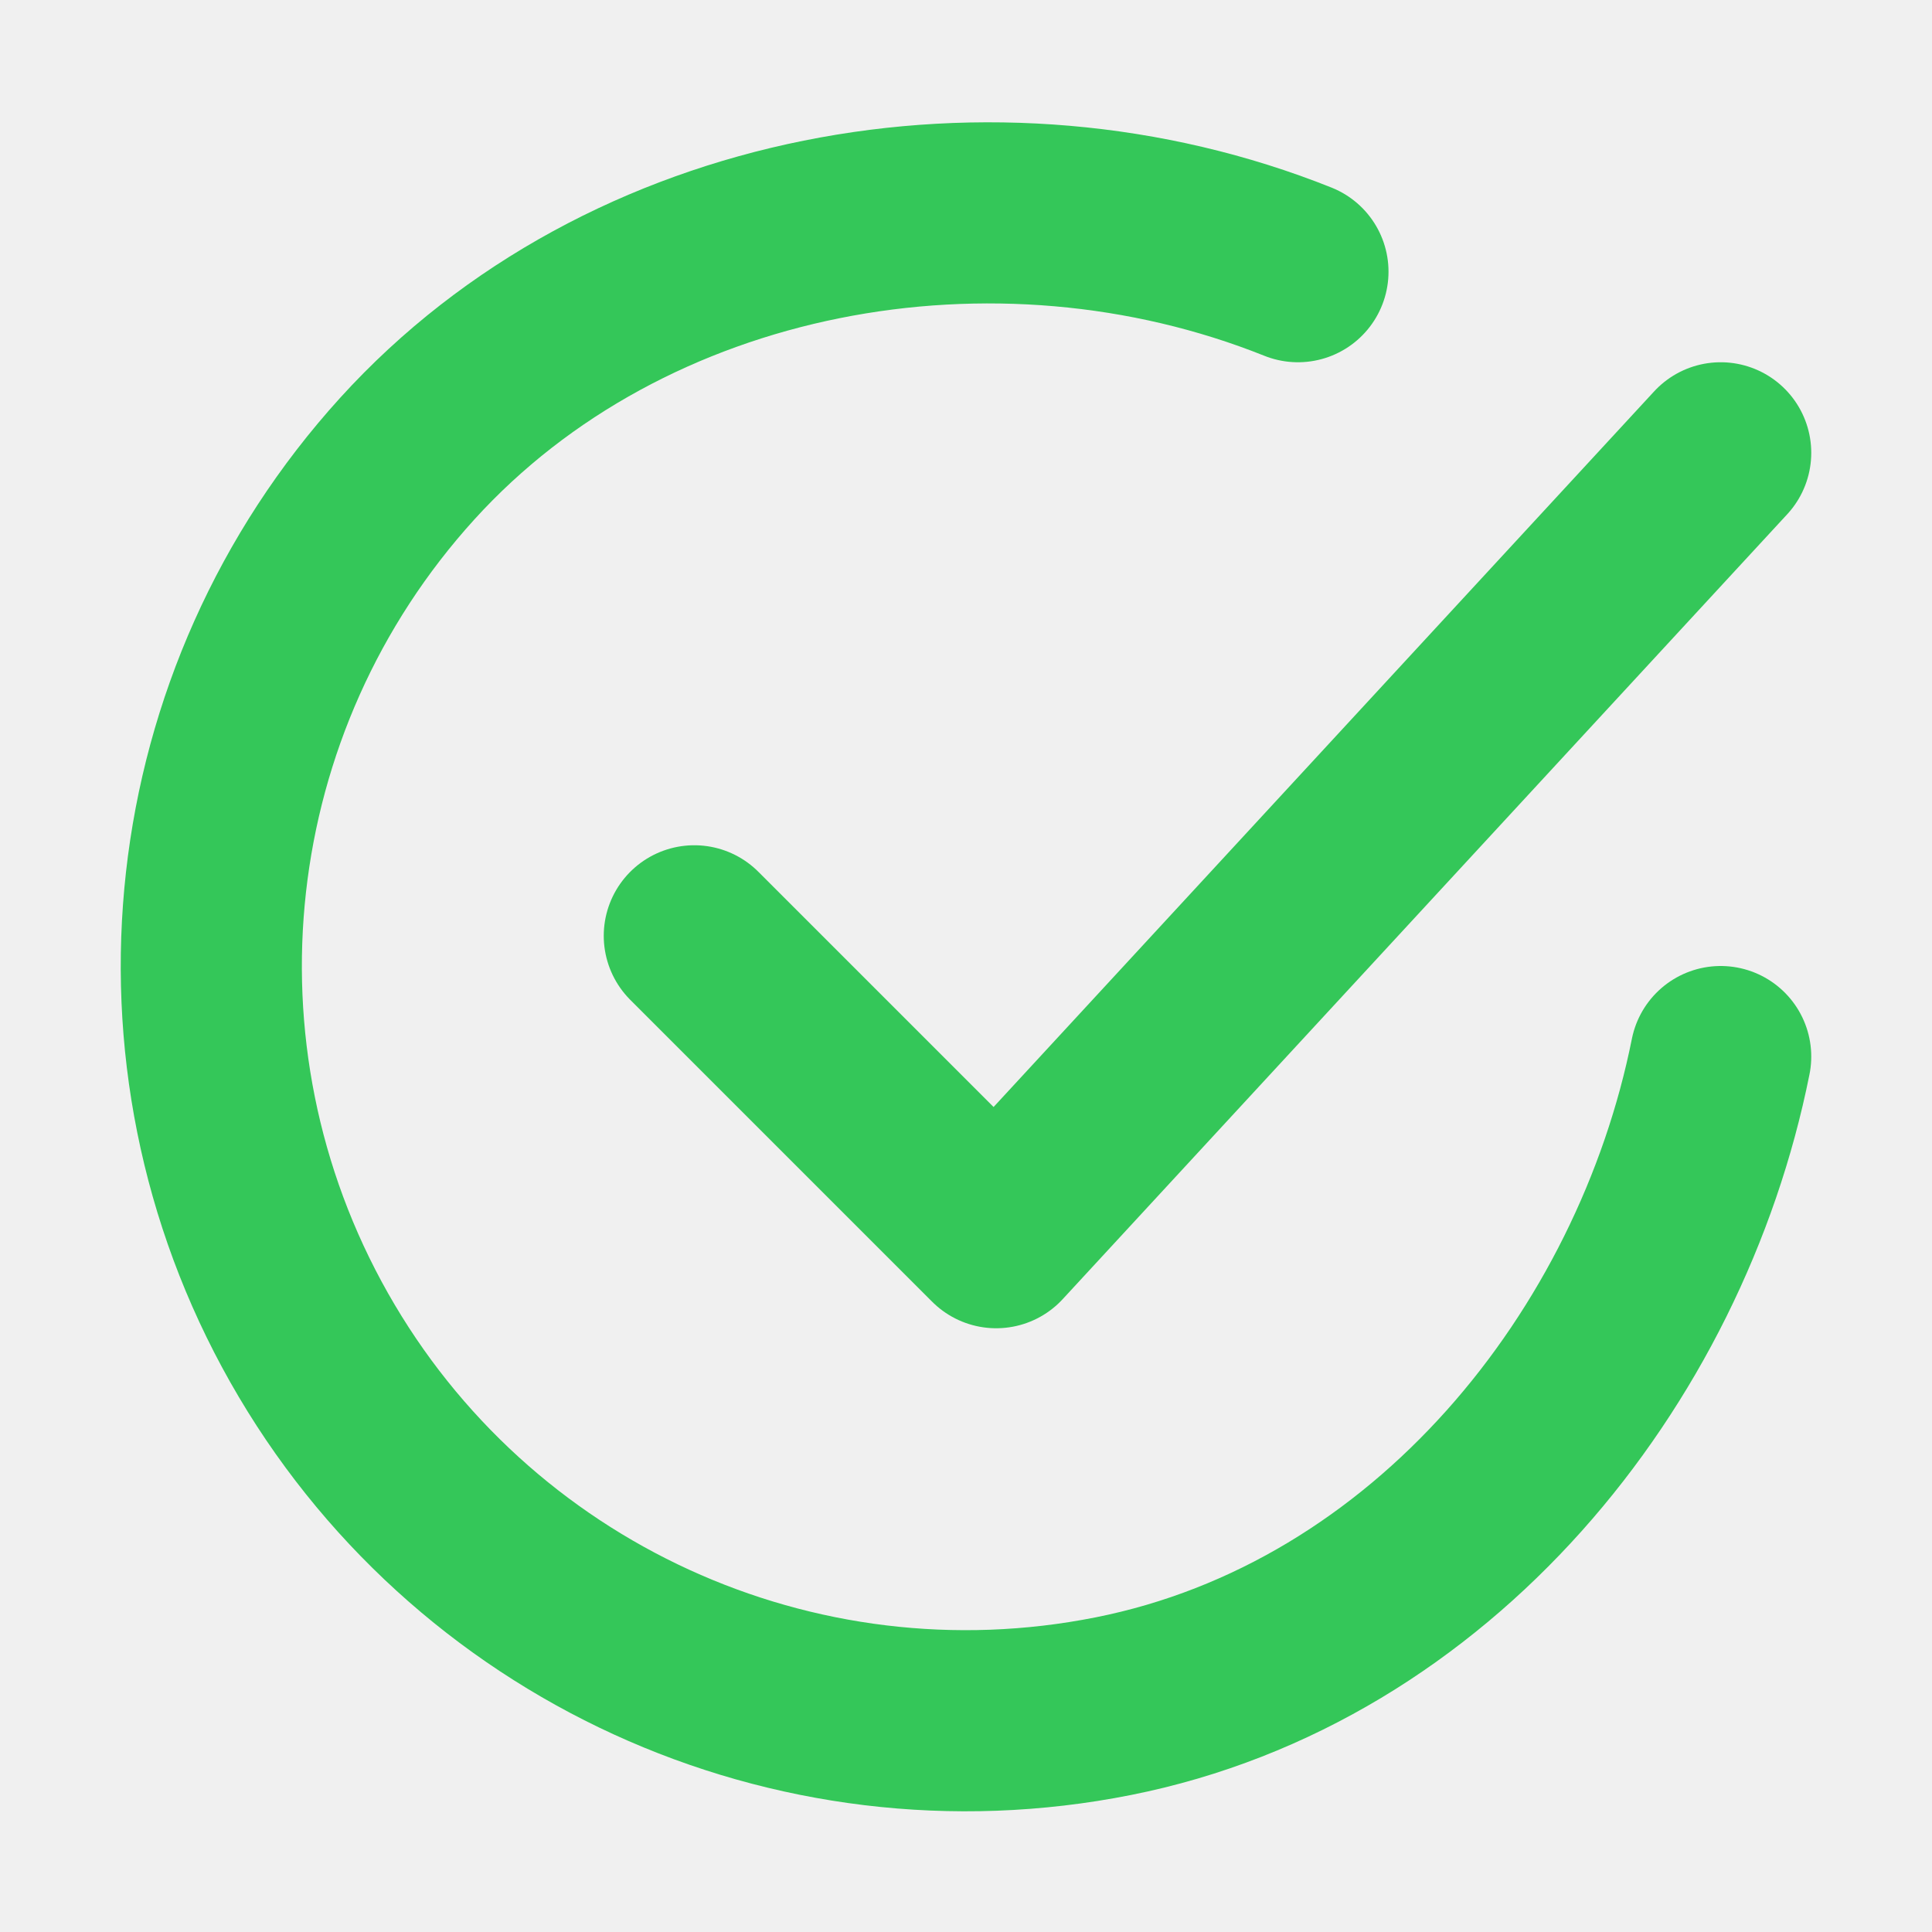
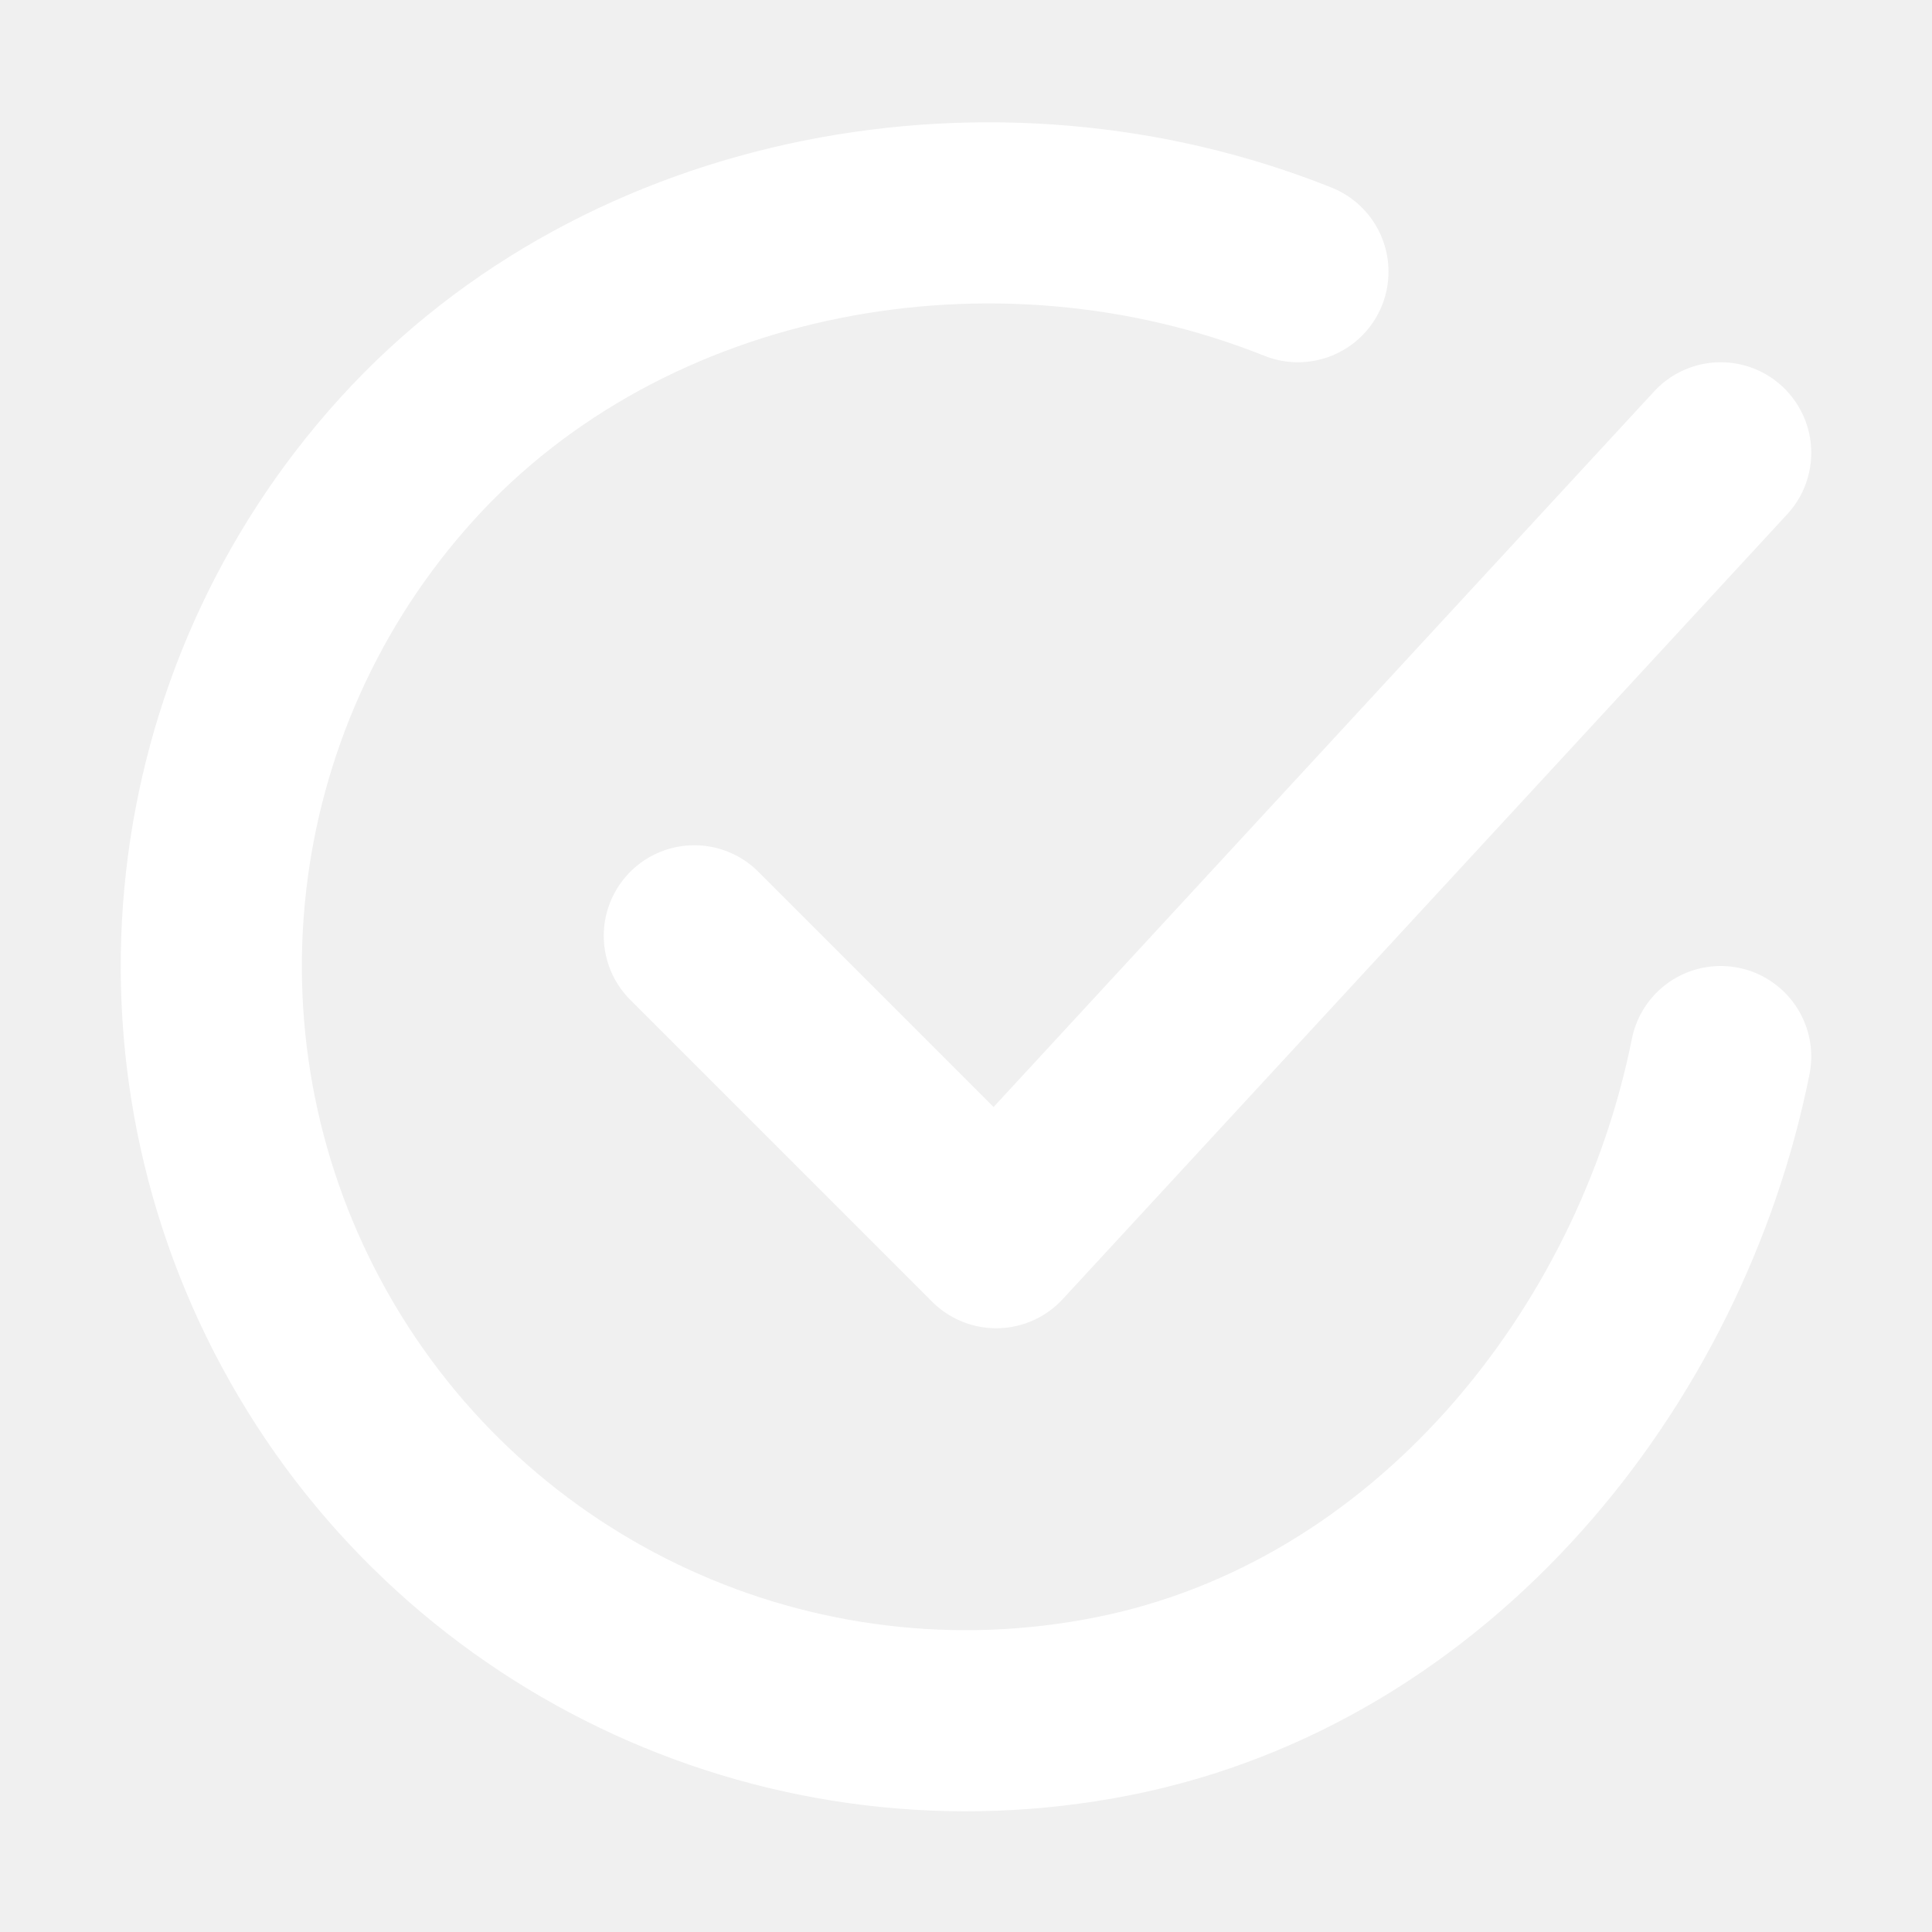
- <svg xmlns="http://www.w3.org/2000/svg" width="800px" height="800px" viewBox="0 0 16 16" version="1.1" fill="none" stroke="#34c759" stroke-linecap="round" stroke-linejoin="round" stroke-width="1.5">
+ <svg xmlns="http://www.w3.org/2000/svg" width="800px" height="800px" viewBox="0 0 16 16" version="1.1" fill="none" stroke="#fff" stroke-linecap="round" stroke-linejoin="round" stroke-width="1.5">
  <g id="SVGRepo_bgCarrier" stroke-width="0" />
  <g id="SVGRepo_tracerCarrier" stroke-linecap="round" stroke-linejoin="round" />
  <g id="SVGRepo_iconCarrier">
    <path d="m14.25 8.75c-.5 2.5-2.385 4.854-5.031 5.38-2.646.526-5.331-.704-6.659-3.052-1.328-2.348-1-5.283.813-7.28 1.814-1.997 4.876-2.548 7.376-1.548" />
    <polyline points="5.75 7.75,8.25 10.25,14.25 3.75" />
  </g>
</svg>
